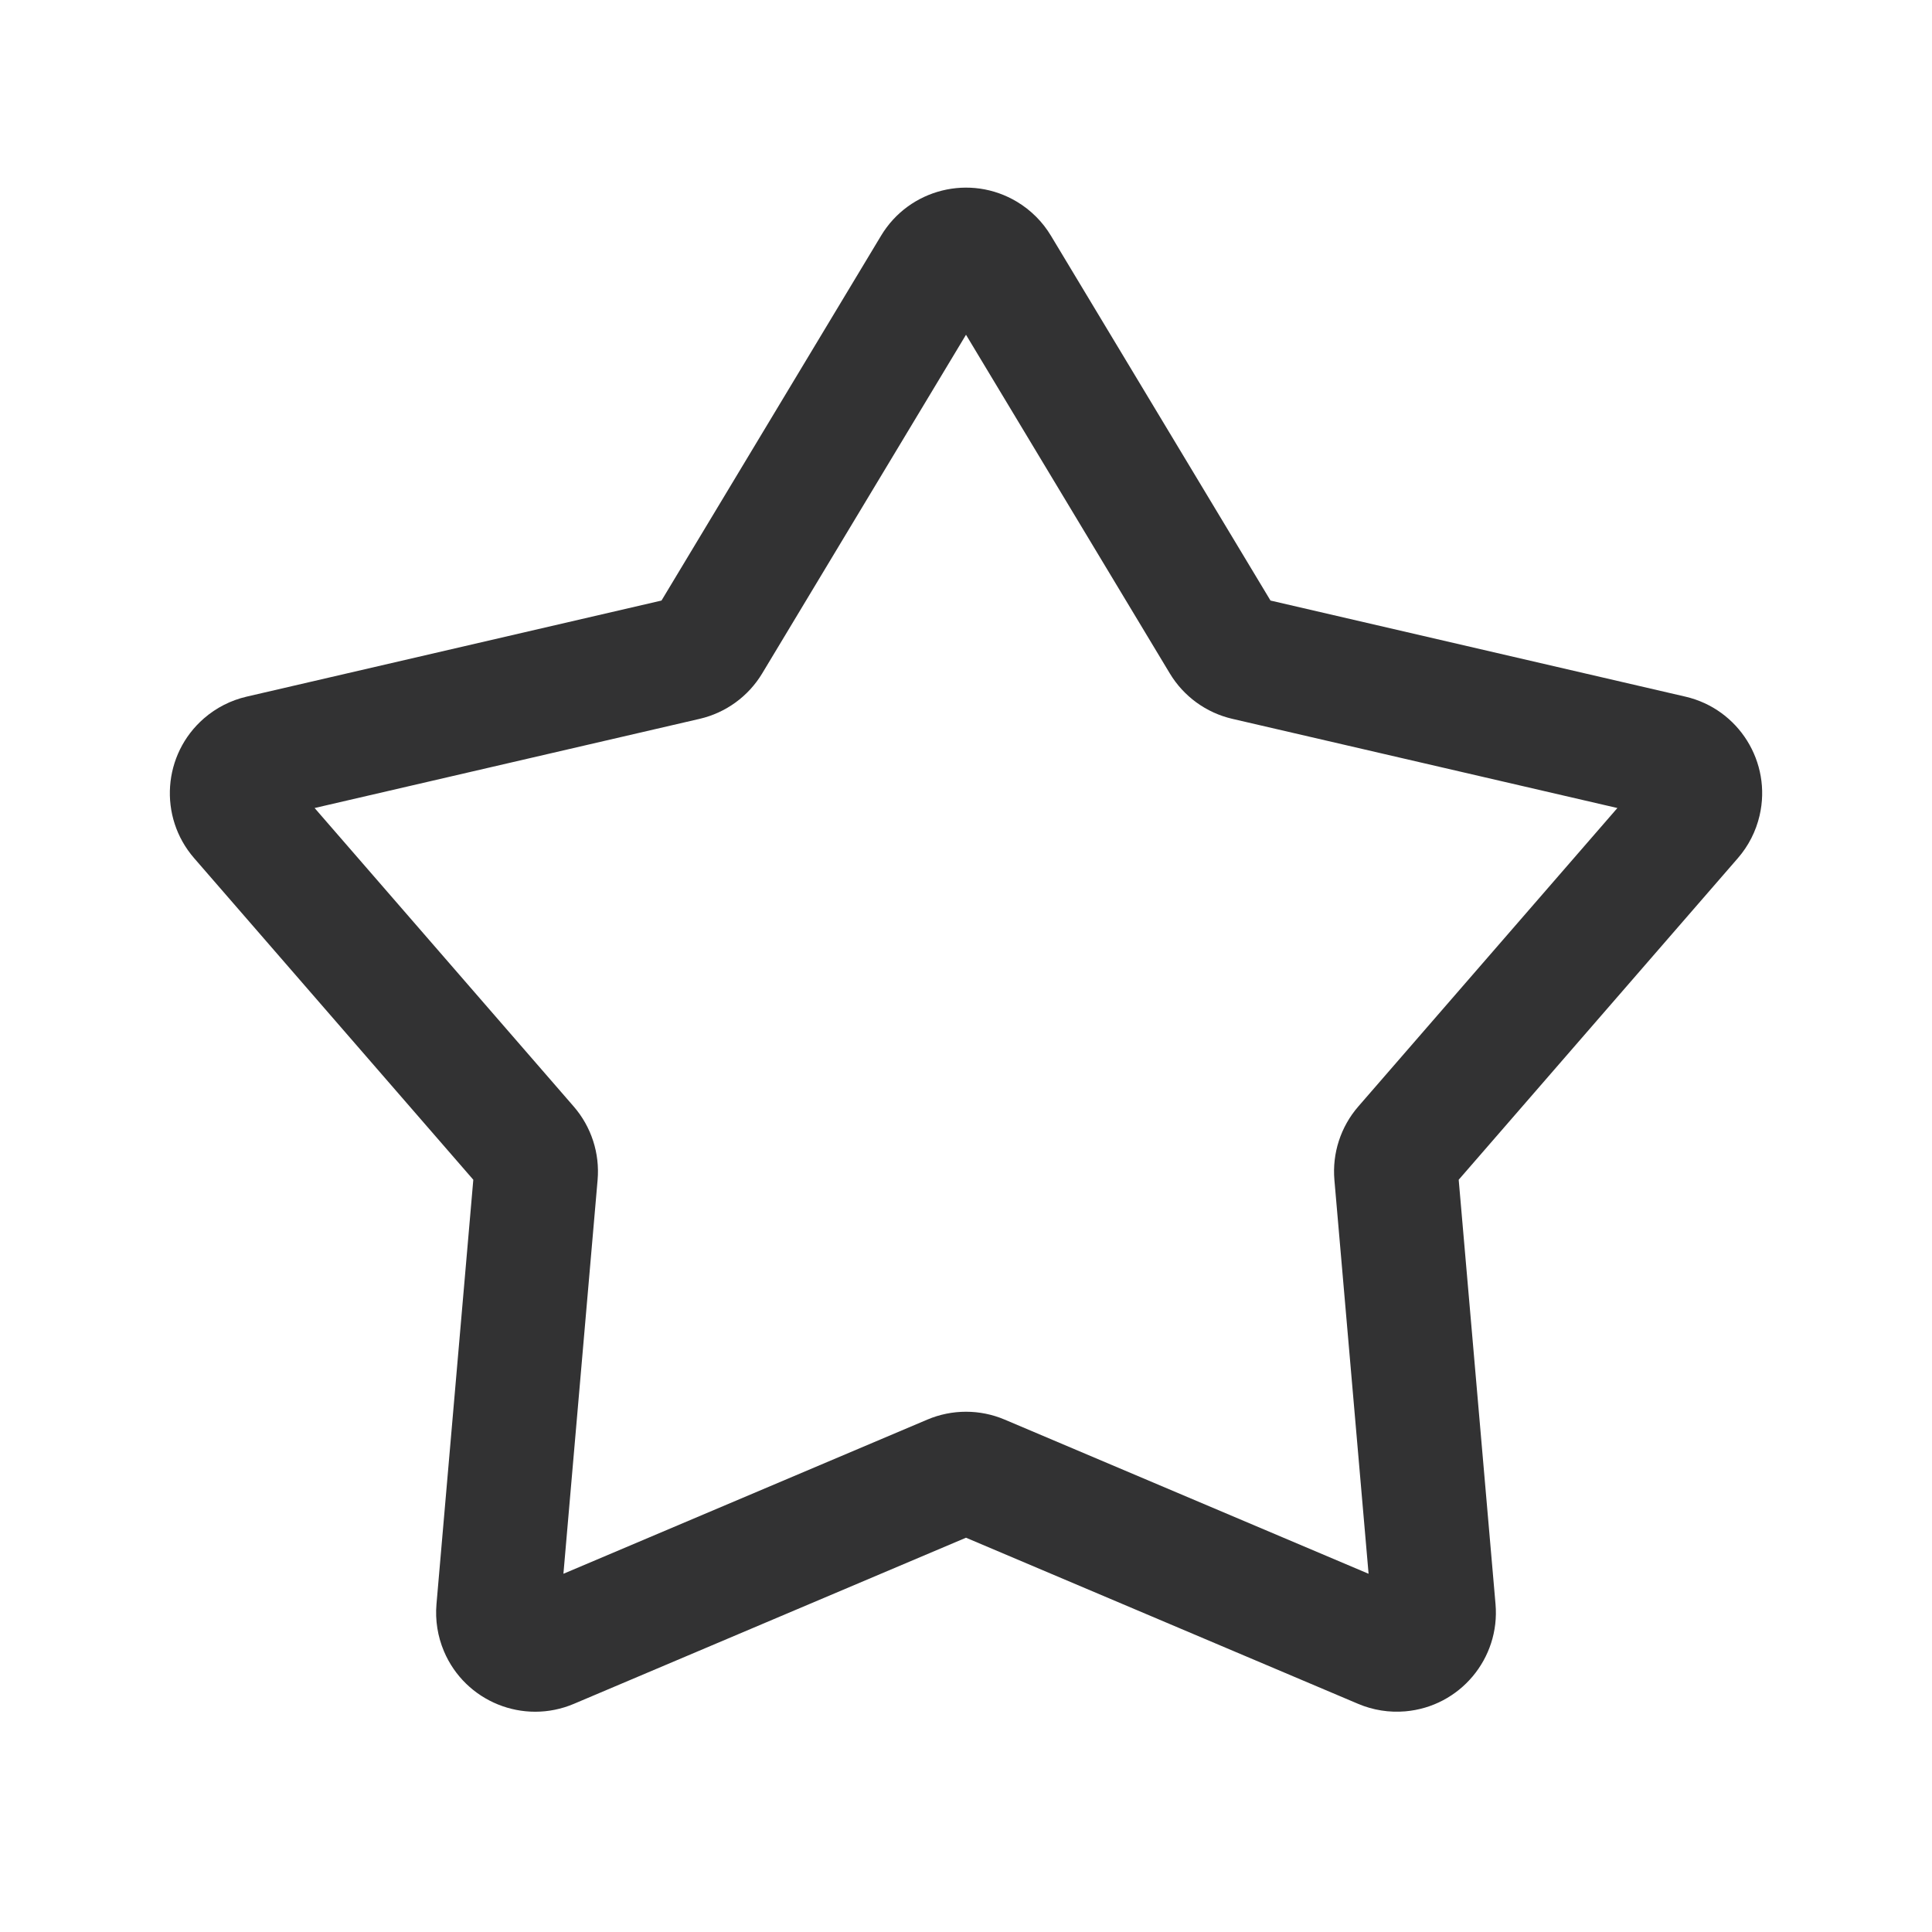
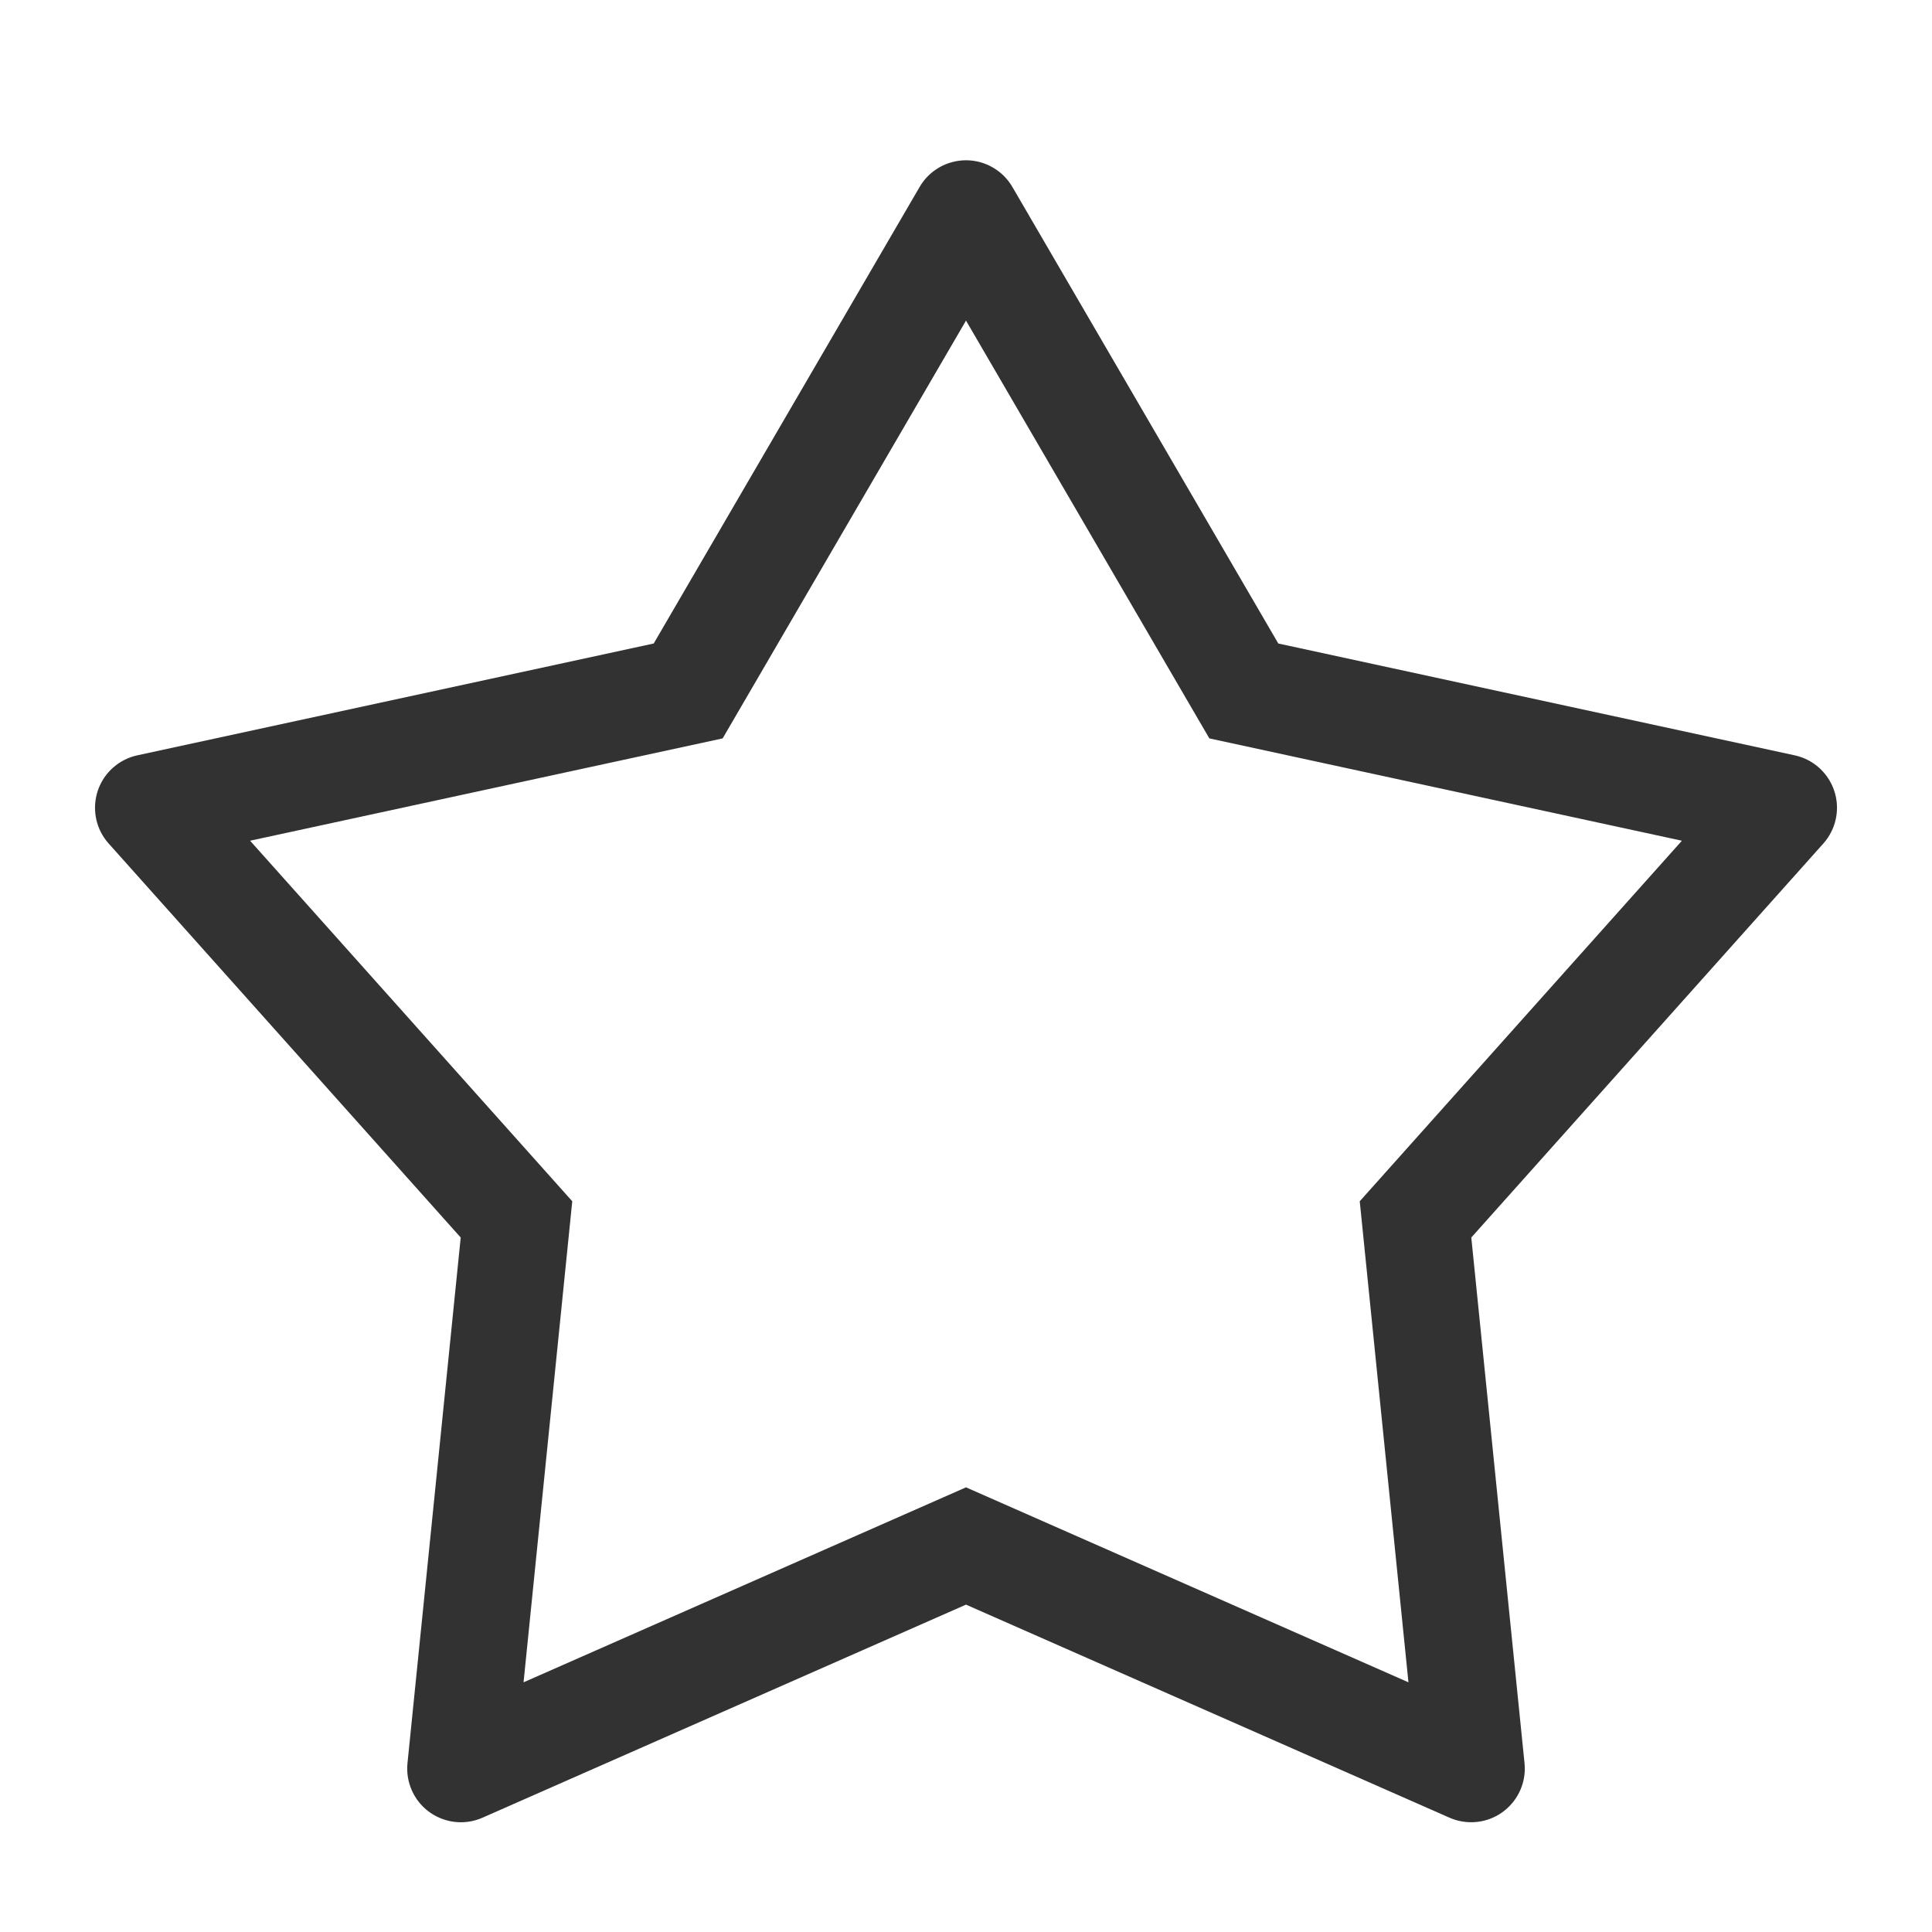
<svg xmlns="http://www.w3.org/2000/svg" width="1000" height="1000">
-   <path d="M479.995 734.777a51.282 51.282 0 0 1 40.01 0l188.37 79.804-17.689-203.811a51.282 51.282 0 0 1 12.364-38.051l134.107-154.49-199.302-46.159a51.282 51.282 0 0 1-32.368-23.517L500 173.27 394.513 348.553a51.282 51.282 0 0 1-32.368 23.517L162.843 418.23l134.107 154.49a51.282 51.282 0 0 1 12.364 38.05l-17.688 203.812 188.37-79.804zm-182.98 147.138c-26.078 11.048-56.175-1.136-67.223-27.215a51.282 51.282 0 0 1-3.87-24.438l19.06-219.624L100.47 444.163c-18.566-21.388-16.279-53.778 5.11-72.344a51.282 51.282 0 0 1 22.046-11.233l214.764-49.74L456.06 121.964c14.604-24.267 46.115-32.1 70.382-17.496a51.282 51.282 0 0 1 17.496 17.496L657.61 310.846l214.764 49.74c27.592 6.39 44.78 33.938 38.39 61.53a51.282 51.282 0 0 1-11.234 22.047L755.018 610.638l19.06 219.624c2.45 28.216-18.439 53.075-46.655 55.524a51.282 51.282 0 0 1-24.439-3.871L500 795.92l-202.984 85.995zm-51.564-276.688a12.82 12.82 0 0 0 3.091 9.513l-3.56-4.102.47-5.41z" fill="#323233" fill-rule="nonzero" />
+   <path d="M703.801 621.775l166.747-186.618-244.592-52.965L500 165.938 374.044 382.192l-244.592 52.965 166.747 186.618-25.21 248.988L500 769.845l229.011 100.918-25.21-248.988zM500 830.555L249.75 940.833c-14.04 6.187-30.435-.179-36.621-14.217a27.778 27.778 0 0 1-2.217-14l27.547-272.08L56.25 436.61c-10.223-11.44-9.235-29 2.205-39.222a27.778 27.778 0 0 1 12.629-6.434l267.276-57.878 137.638-236.31c7.721-13.256 24.727-17.743 37.984-10.022a27.778 27.778 0 0 1 10.022 10.022l137.638 236.31 267.276 57.878c14.994 3.246 24.517 18.033 21.27 33.027a27.778 27.778 0 0 1-6.435 12.63L761.54 640.534l27.547 272.08c1.546 15.263-9.575 28.89-24.838 30.435-4.78.484-9.603-.28-14-2.218L500 830.556z" fill="#323233" fill-rule="nonzero" />
</svg>
